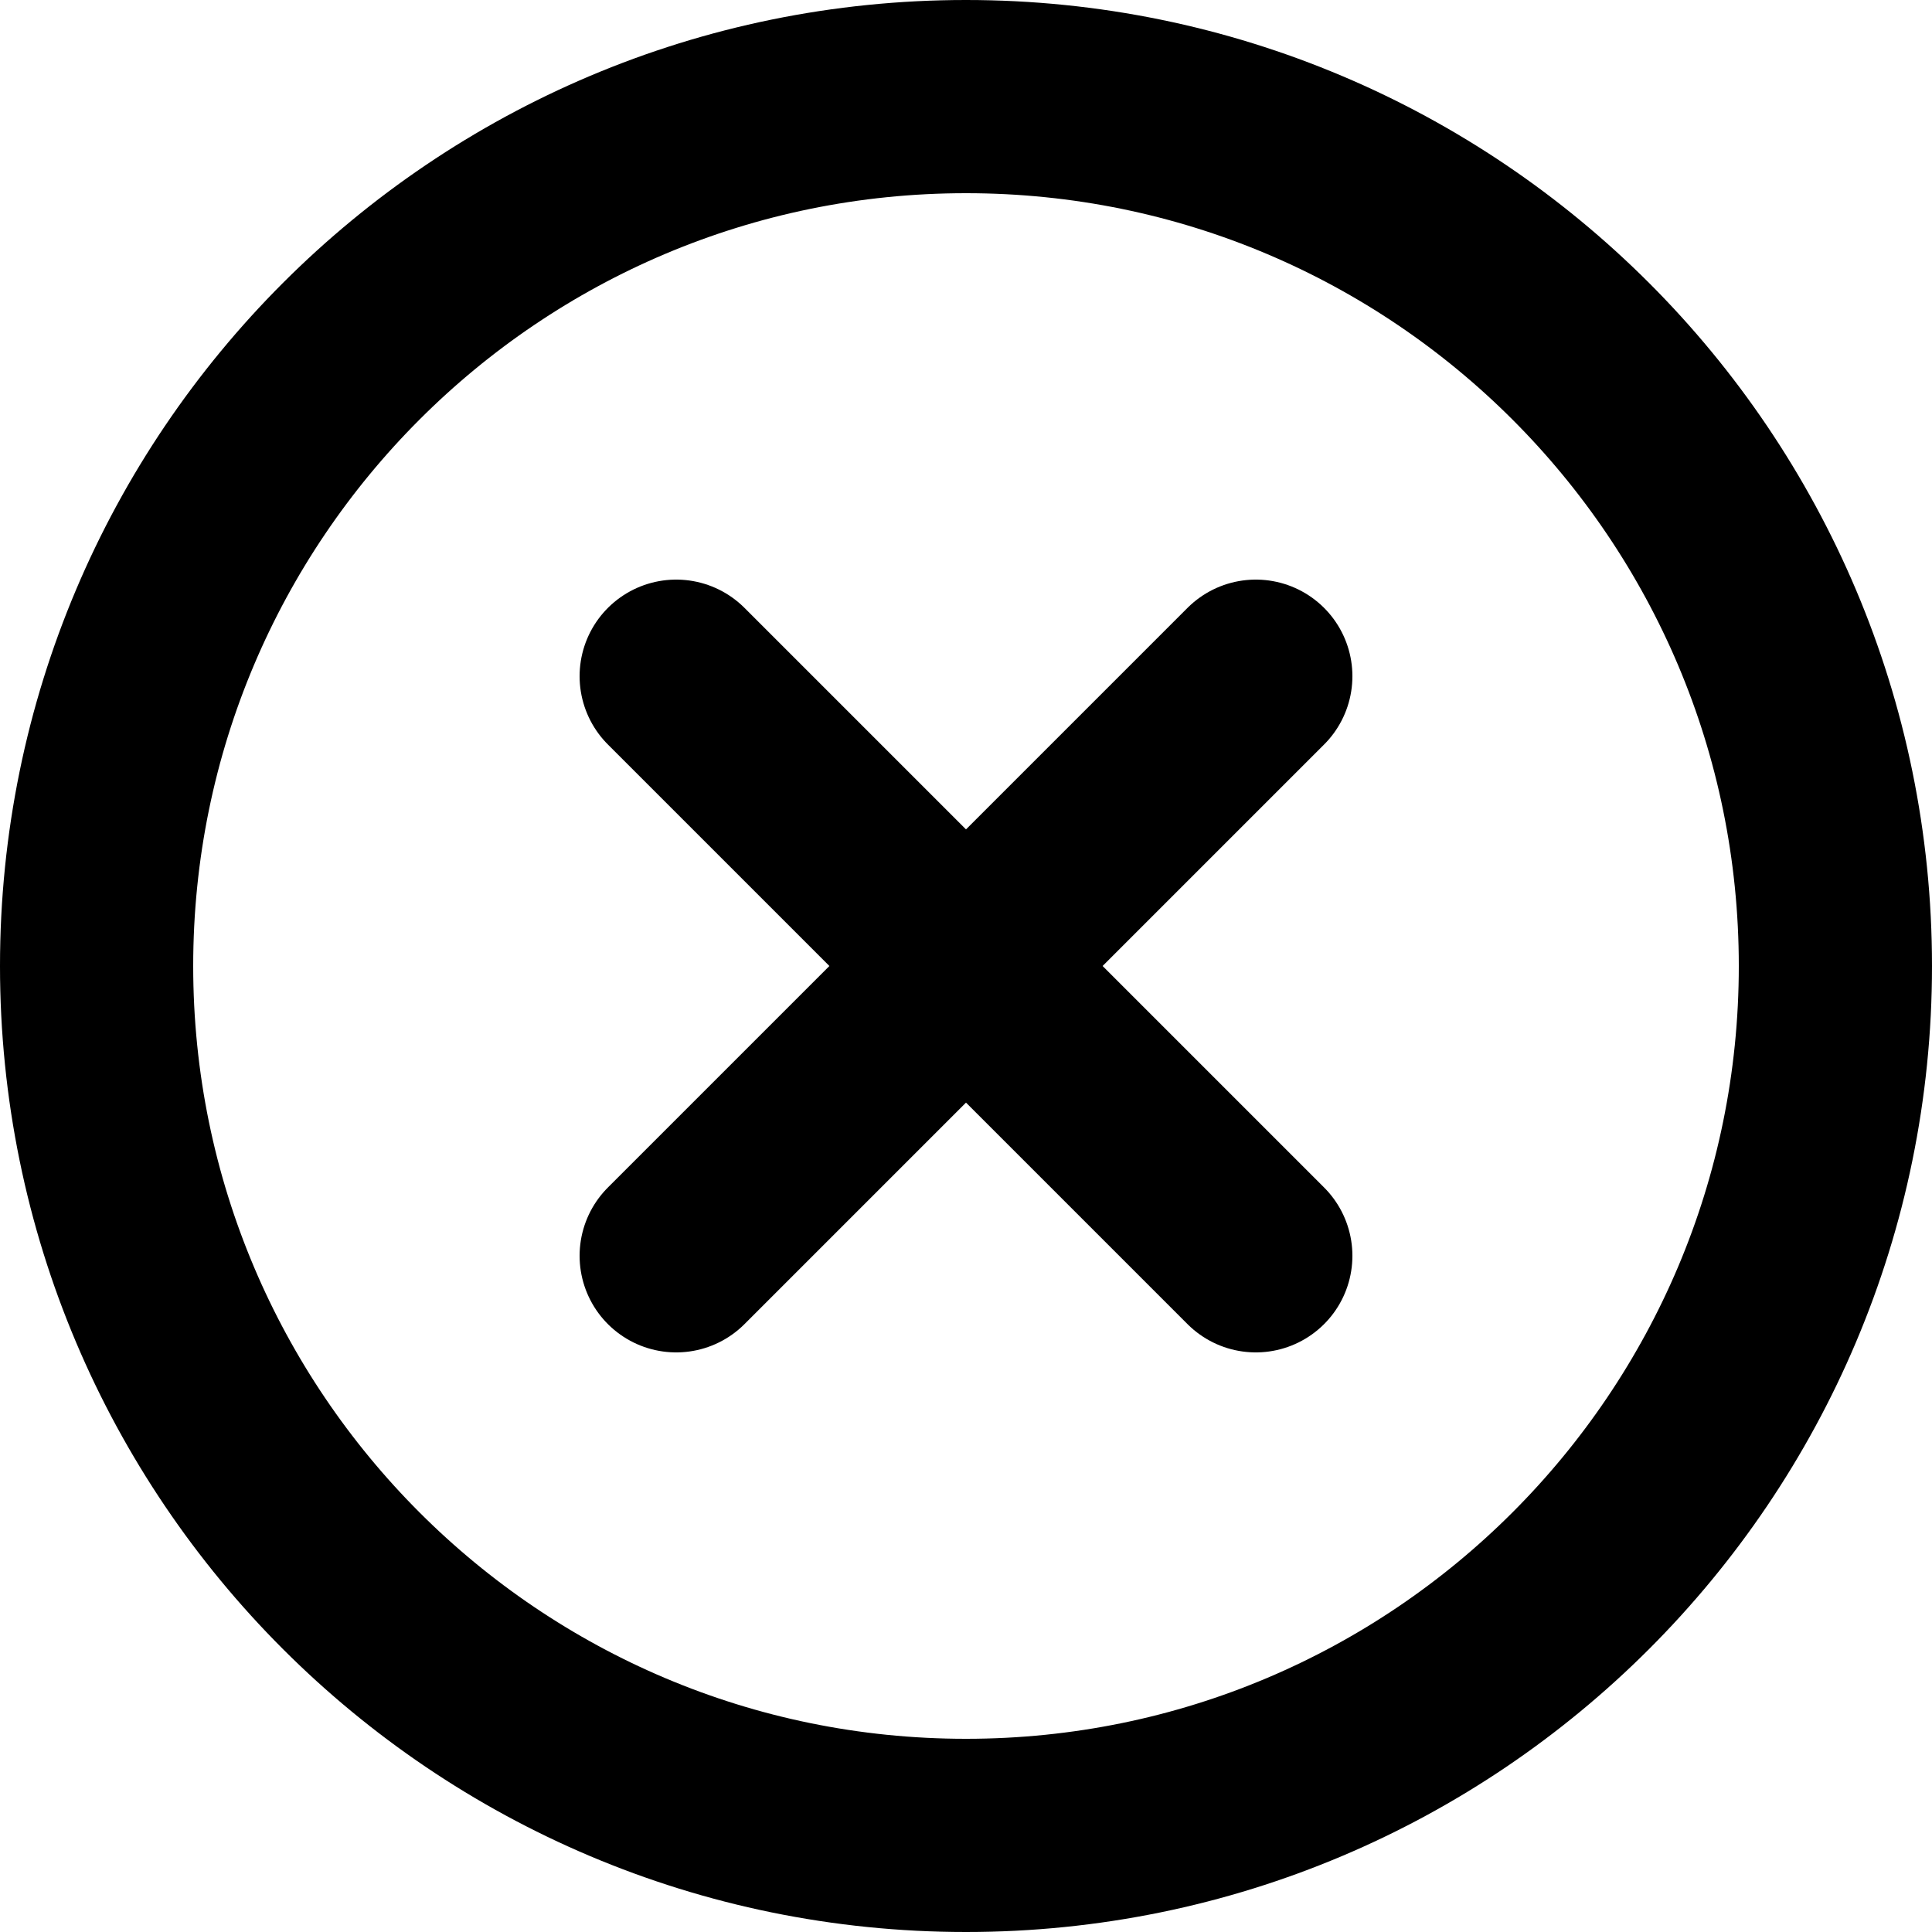
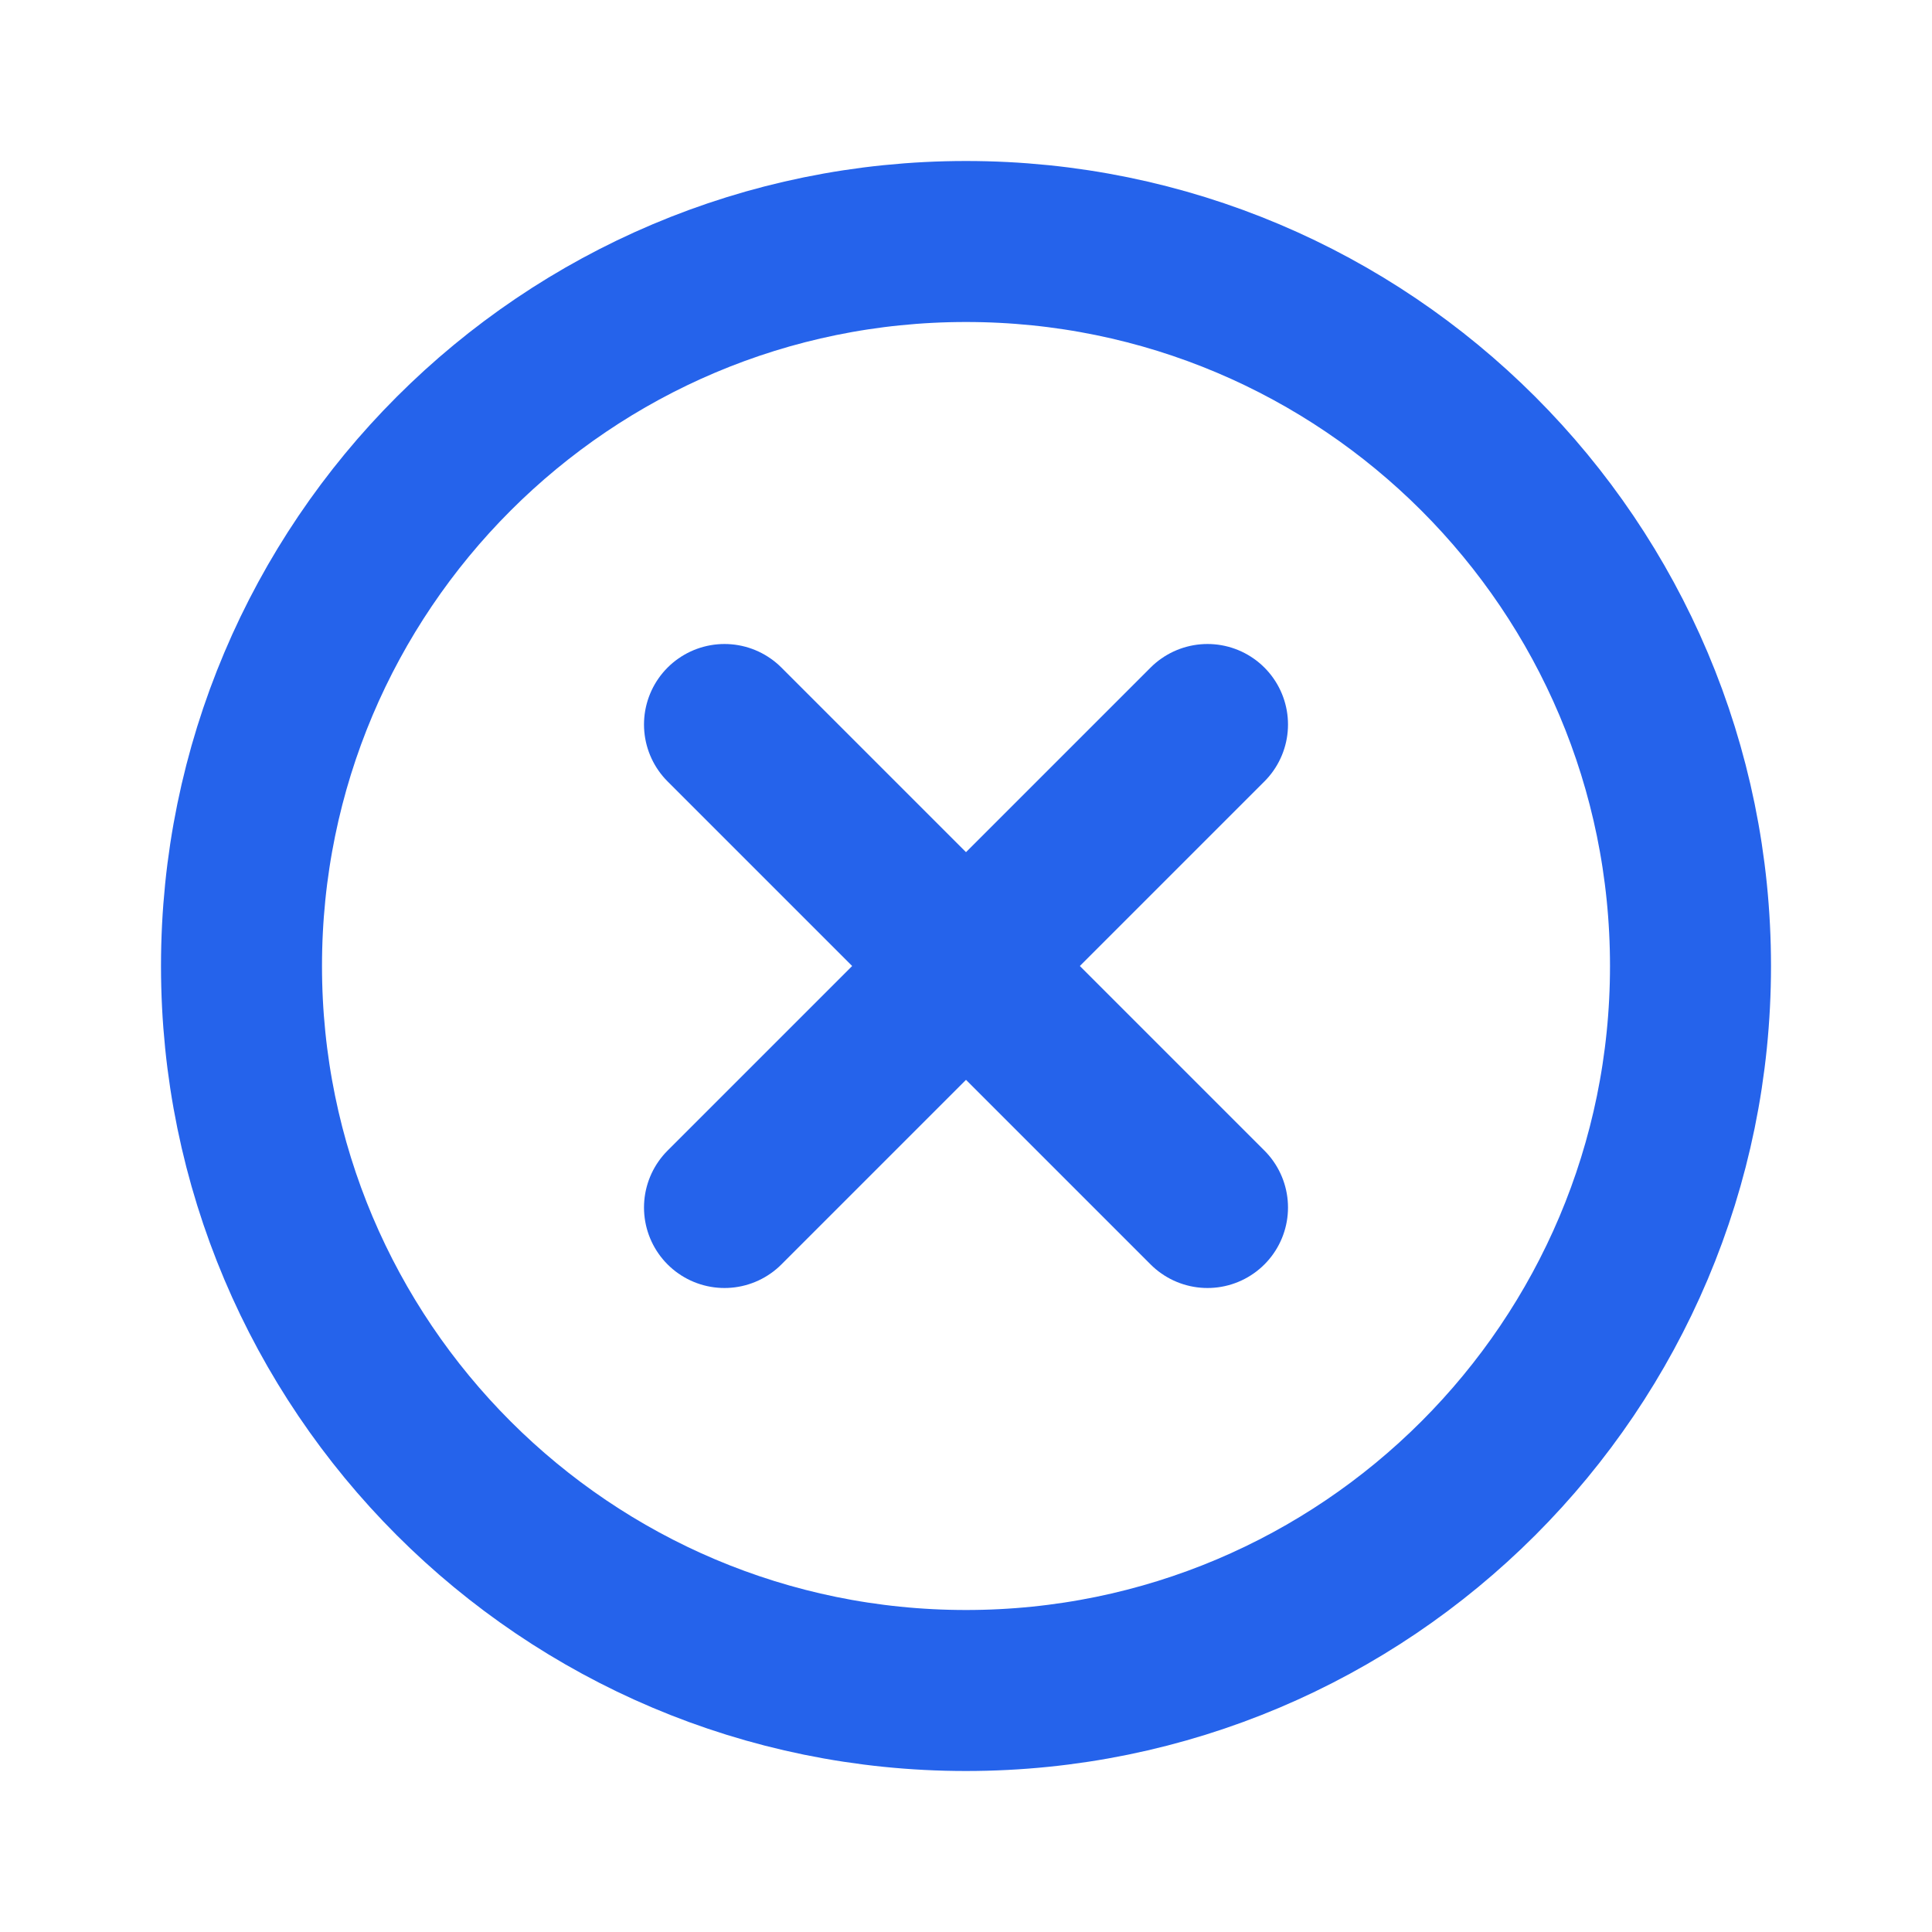
- <svg xmlns="http://www.w3.org/2000/svg" class="w-6 h-6 text-gray-800 dark:text-white" aria-hidden="true" fill="none" viewBox="0 0 20 20">
-   <path stroke="currentColor" stroke-linecap="round" stroke-linejoin="round" stroke-width="2" d="m13 7-6 6m0-6 6 6m6-3a9 9 0 1 1-18 0 9 9 0 0 1 18 0Z" />
+ <svg xmlns="http://www.w3.org/2000/svg" viewBox="0 0 24 24" fill="none">
+   <g id="SVGRepo_bgCarrier" stroke-width="0" />
+   <g id="SVGRepo_tracerCarrier" stroke-linecap="round" stroke-linejoin="round" />
+   <g id="SVGRepo_iconCarrier">
+     <path d="M21 12C21 16.971 16.971 21 12 21C7.029 21 3 16.971 3 12C3 7.029 7.029 3 12 3C16.971 3 21 7.029 21 12Z" stroke="#2563eb" stroke-width="2" />
+     <path d="M9 9L15 15" stroke="#2563eb" stroke-width="2" stroke-linecap="round" stroke-linejoin="round" />
+     <path d="M15 9L9 15" stroke="#2563eb" stroke-width="2" stroke-linecap="round" stroke-linejoin="round" />
+   </g>
</svg>
